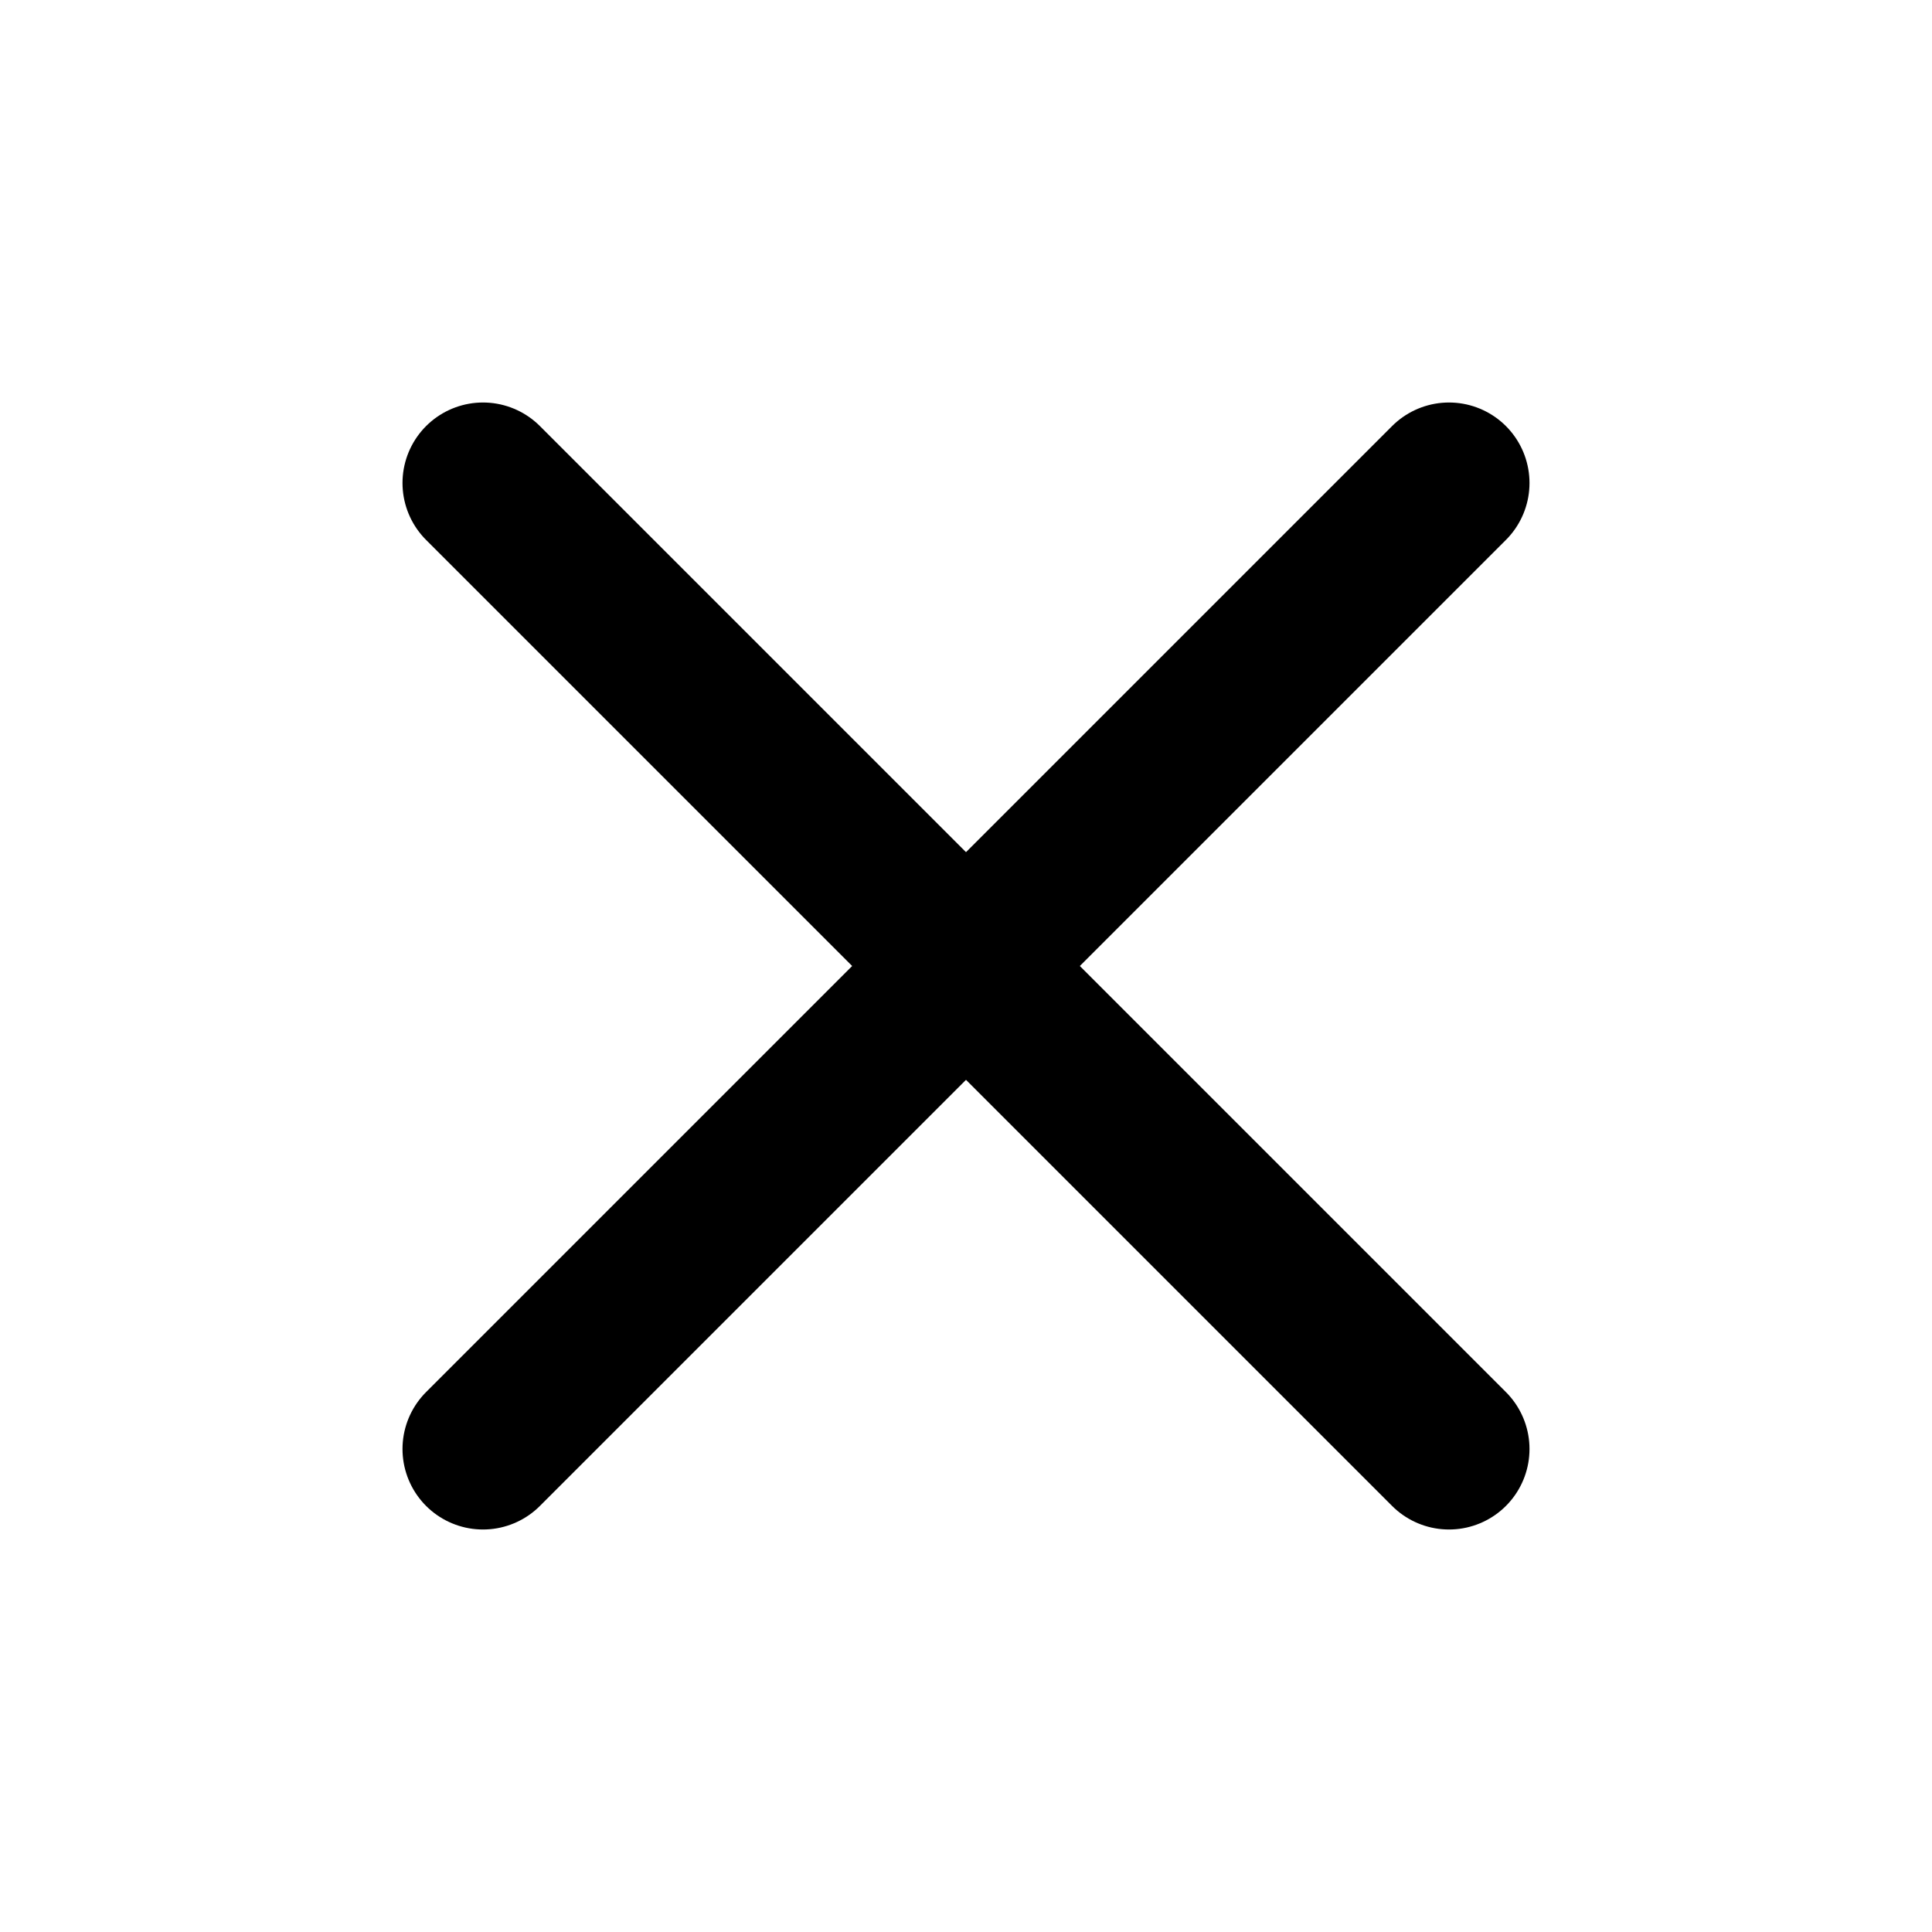
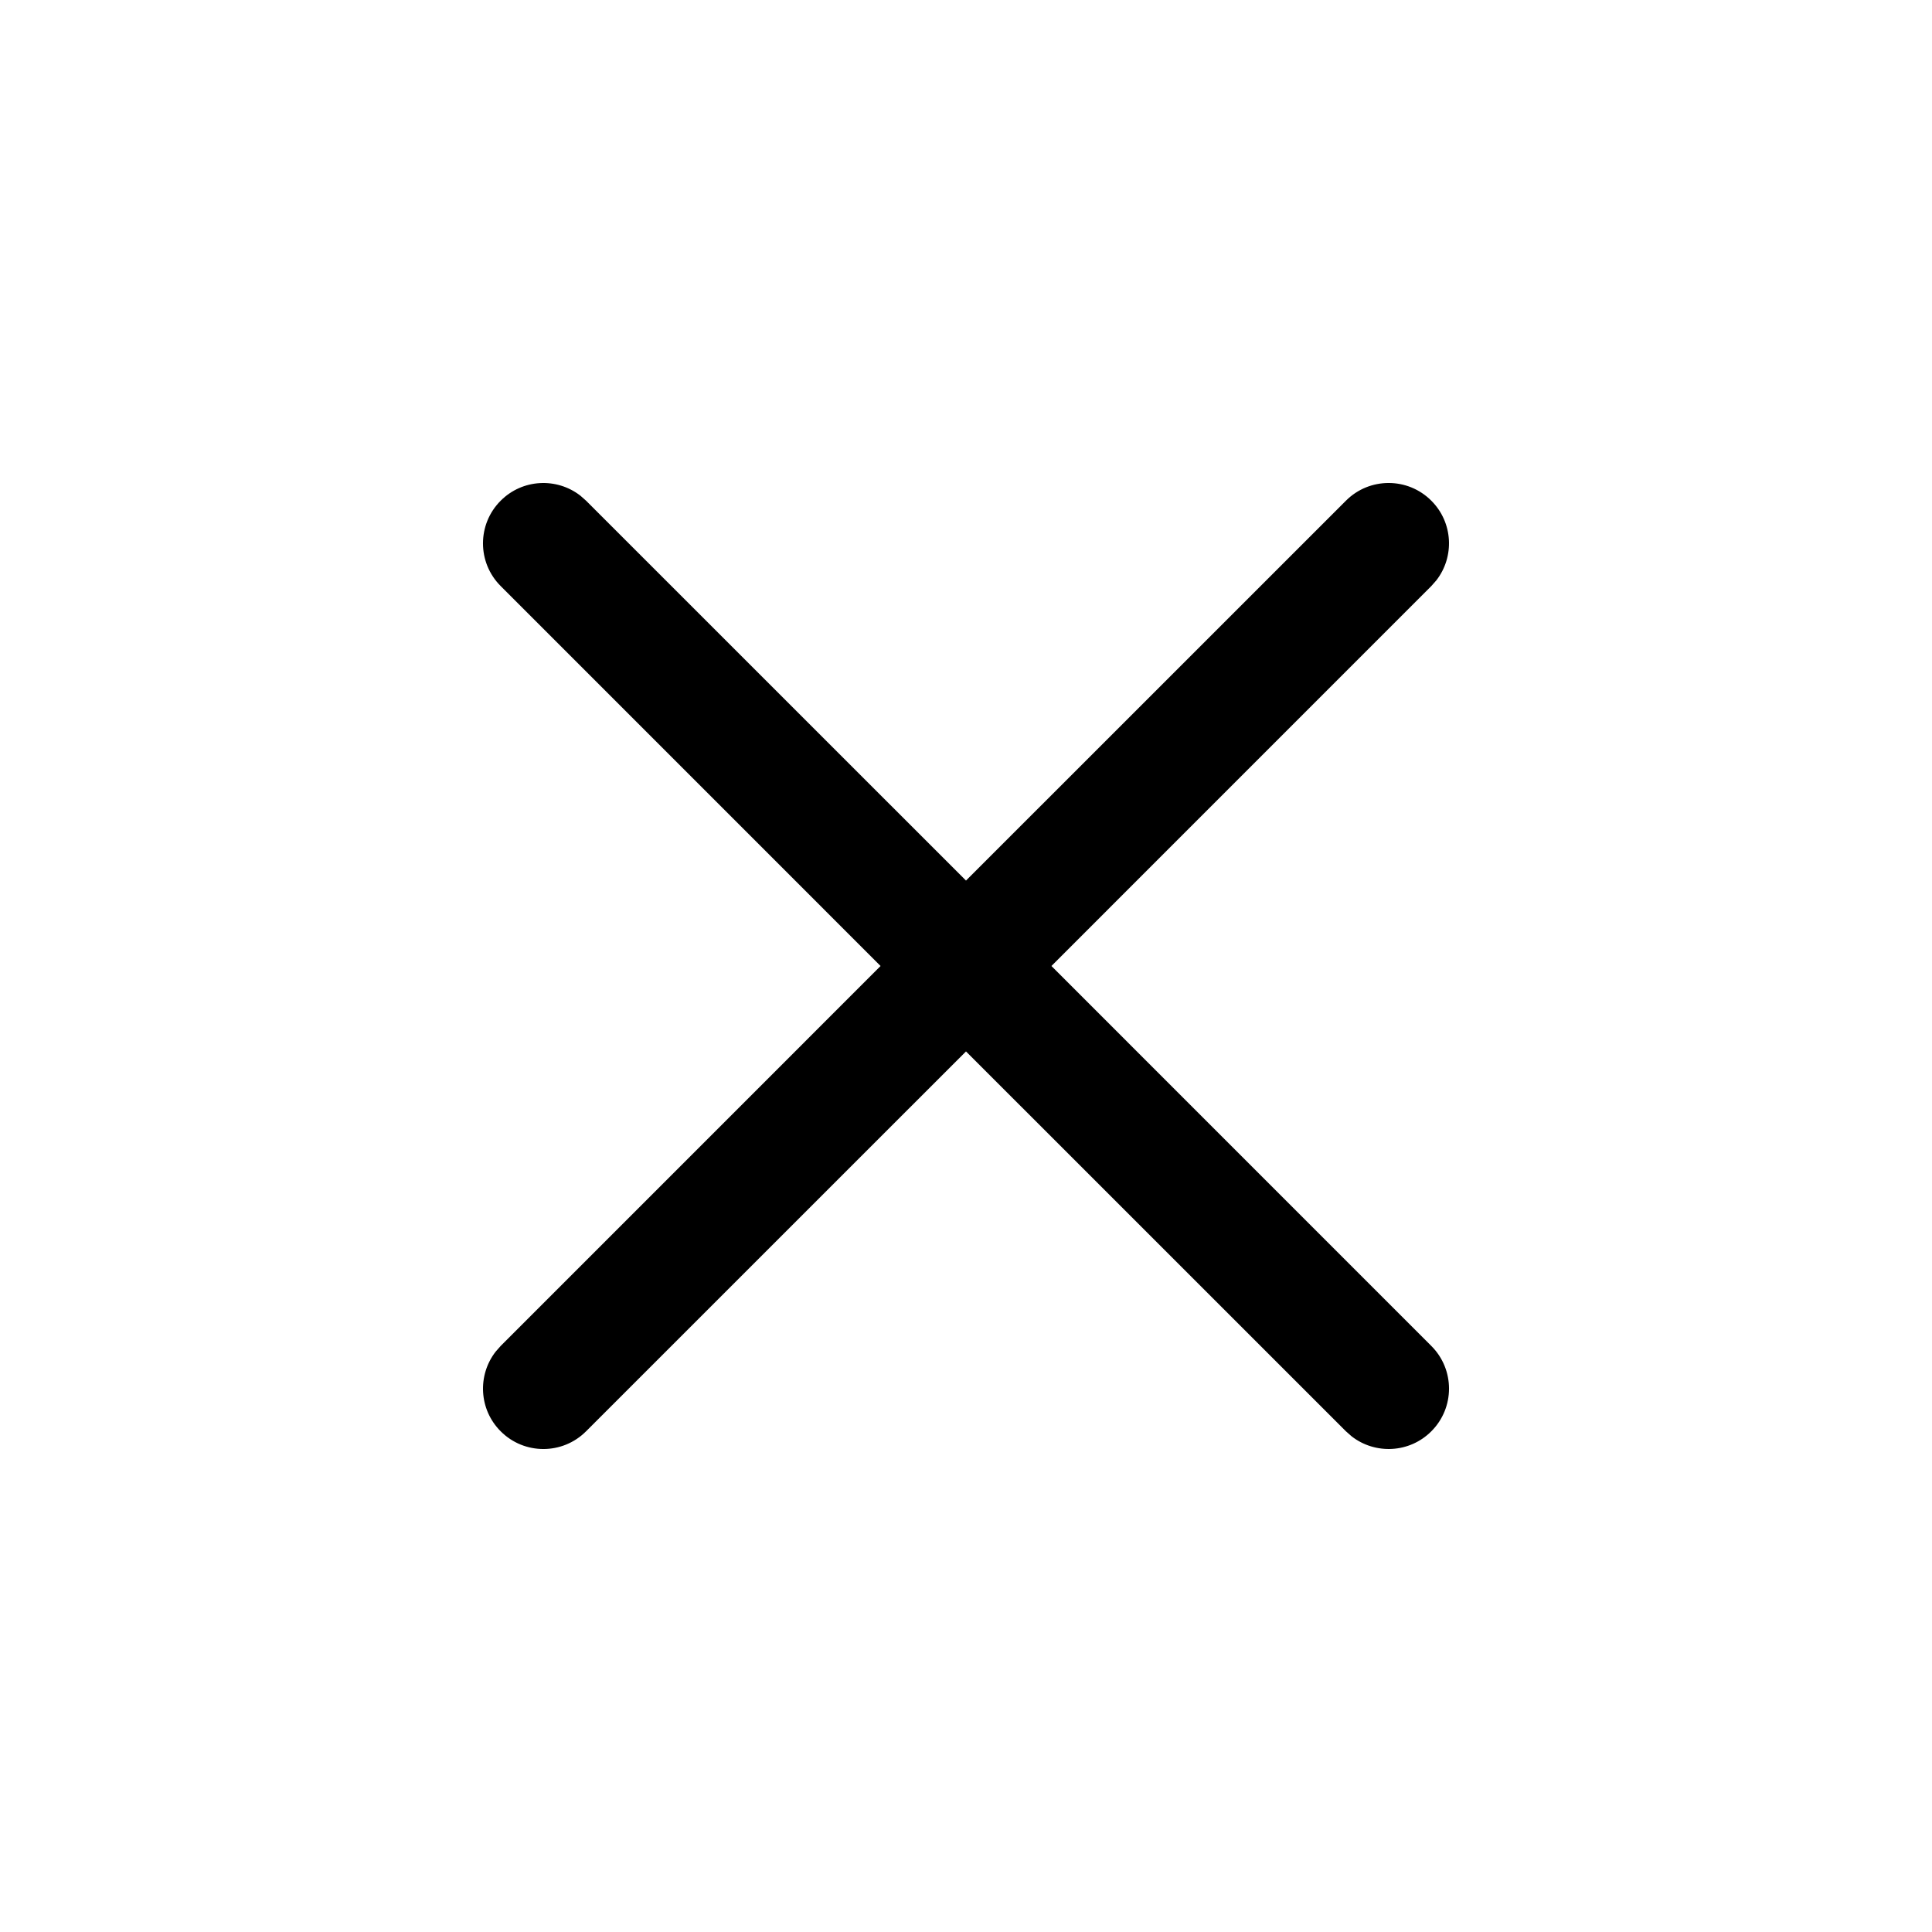
- <svg xmlns="http://www.w3.org/2000/svg" width="24" height="24" viewBox="0 0 24 24" fill="none" stroke="currentColor" stroke-width="2" stroke-linecap="round" stroke-linejoin="round" class="feather feather-x">
-   <line x1="18" y1="6" x2="6" y2="18" />
-   <line x1="6" y1="6" x2="18" y2="18" />
+ <svg xmlns="http://www.w3.org/2000/svg" width="32" height="32" viewBox="0 0 32 32">
+   <path d="M9.613,8.21 L9.707,8.293 L16,14.585 L22.293,8.293 C22.683,7.902 23.317,7.902 23.707,8.293 C24.068,8.653 24.095,9.221 23.79,9.613 L23.707,9.707 L17.415,16 L23.707,22.293 C24.098,22.683 24.098,23.317 23.707,23.707 C23.347,24.068 22.779,24.095 22.387,23.79 L22.293,23.707 L16,17.415 L9.707,23.707 C9.317,24.098 8.683,24.098 8.293,23.707 C7.932,23.347 7.905,22.779 8.21,22.387 L8.293,22.293 L14.585,16 L8.293,9.707 C7.902,9.317 7.902,8.683 8.293,8.293 C8.653,7.932 9.221,7.905 9.613,8.21 Z" />
</svg>
